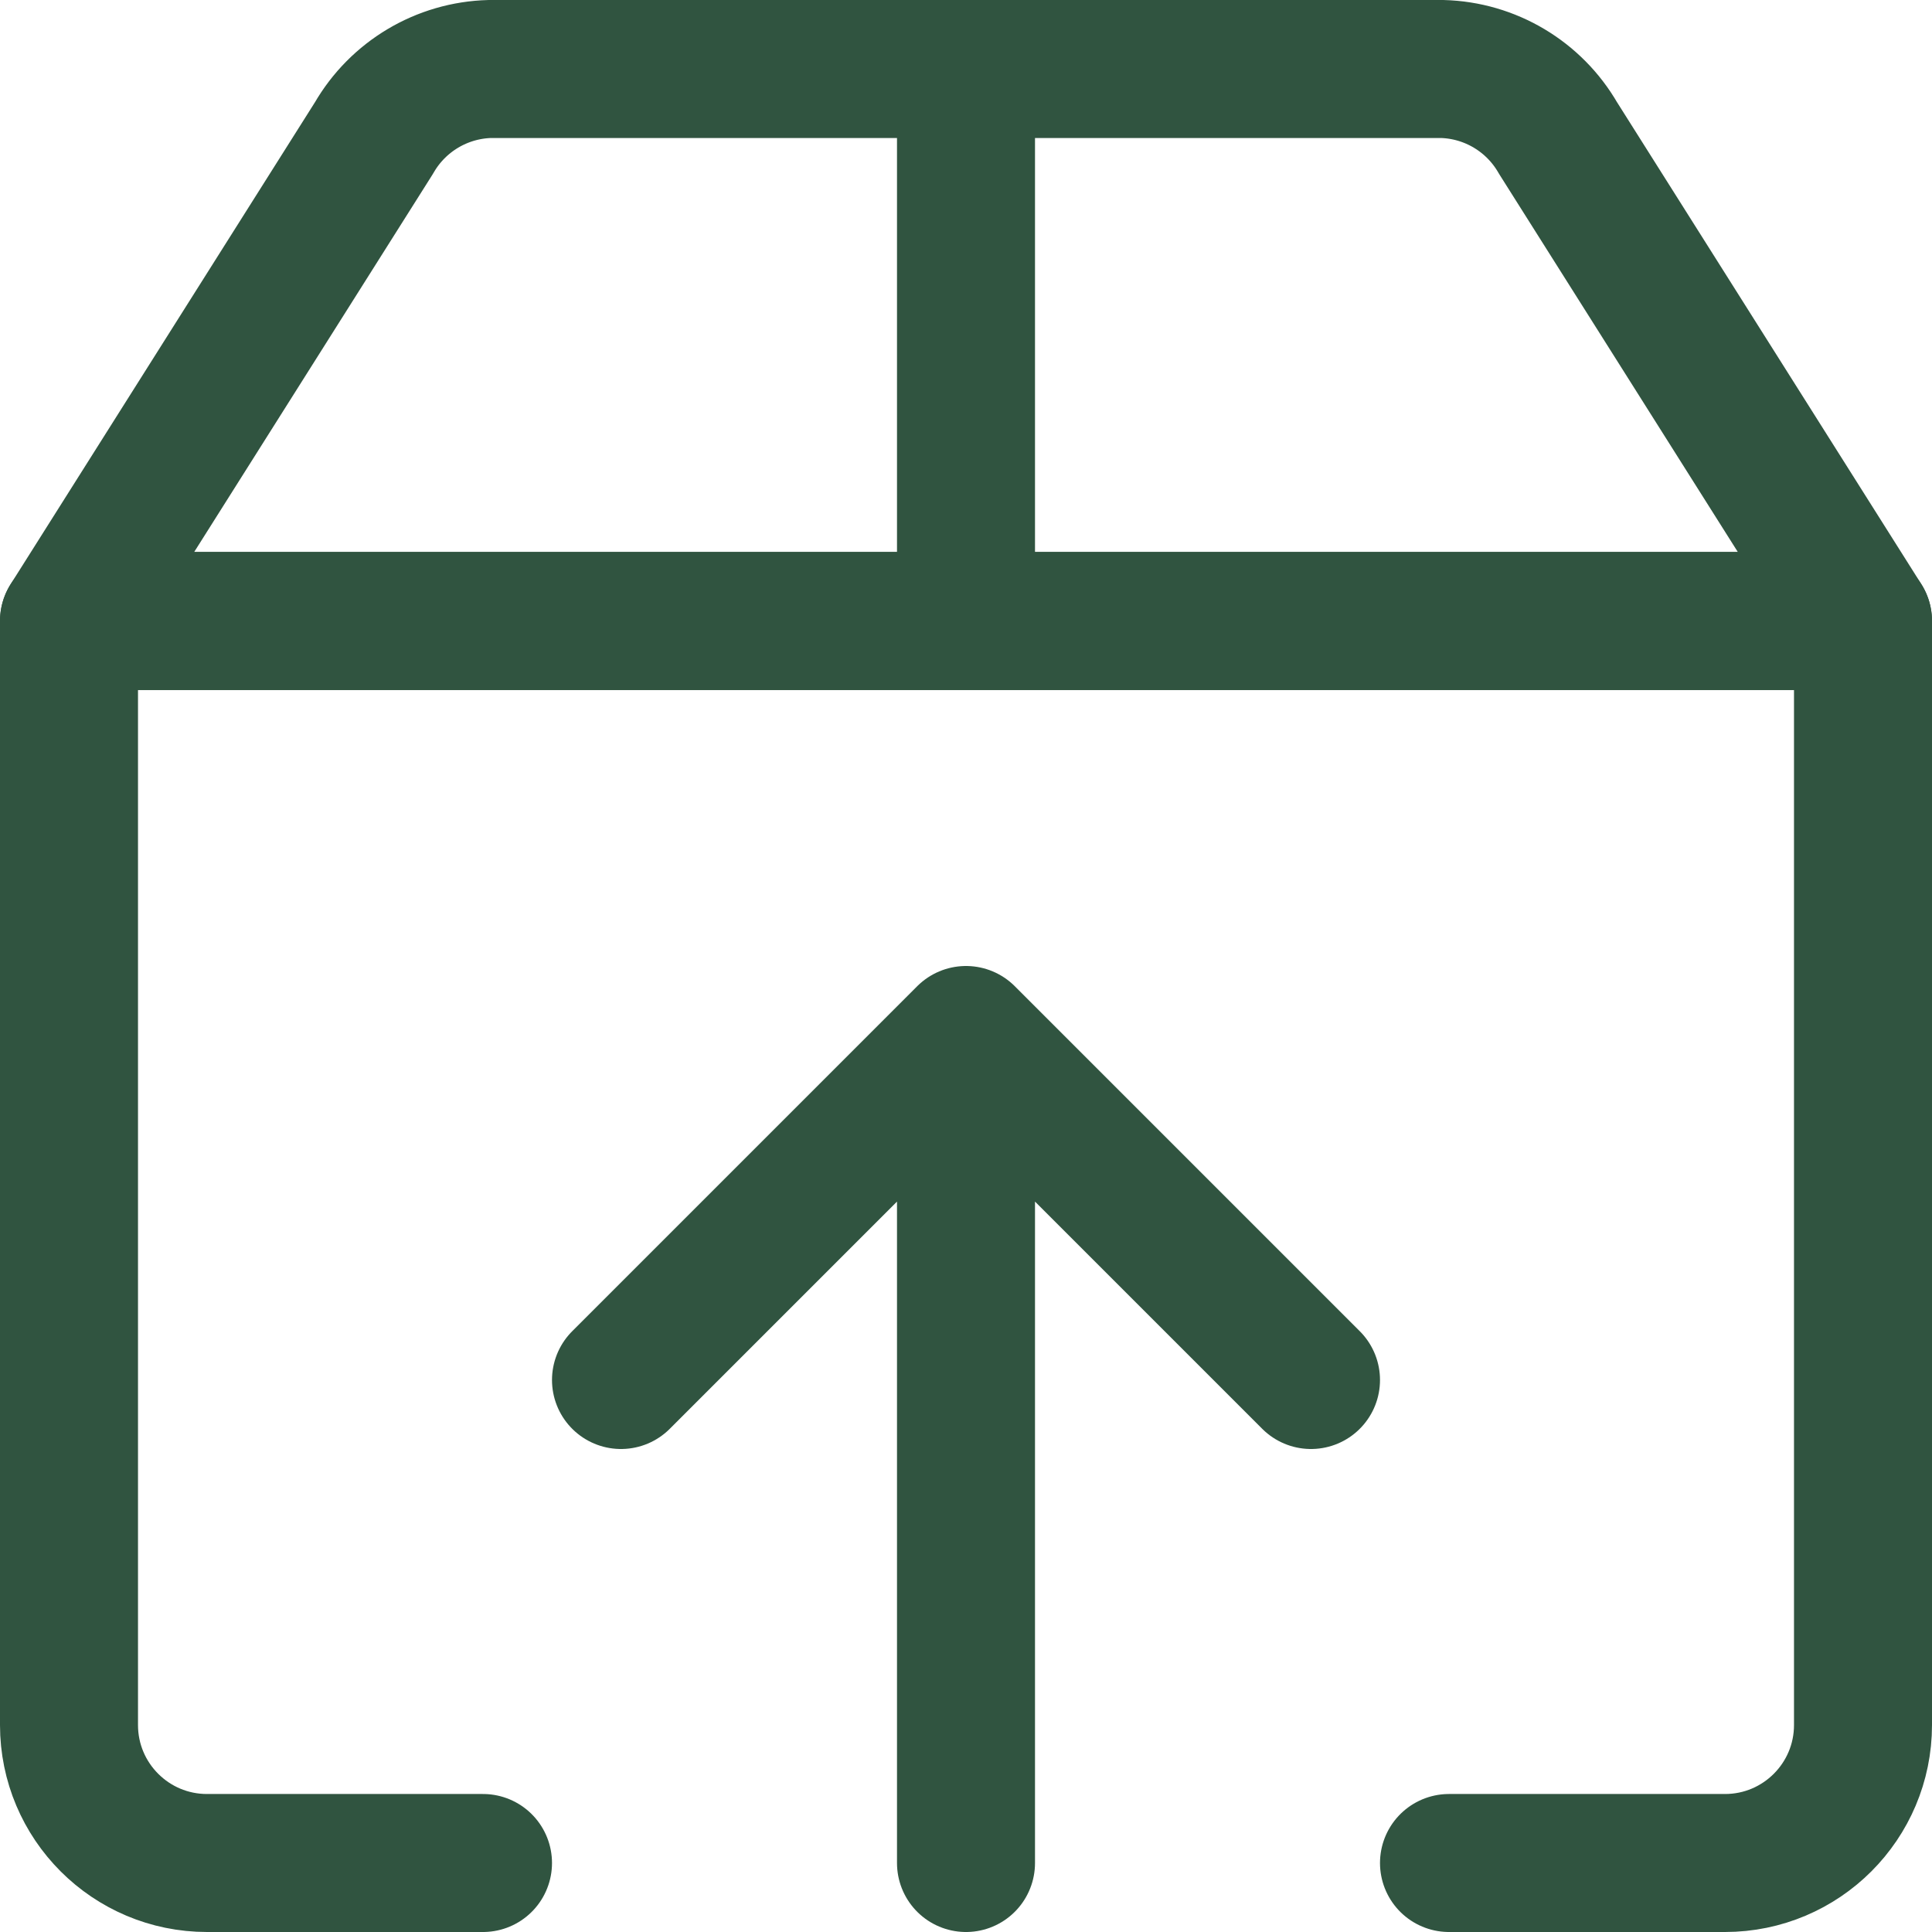
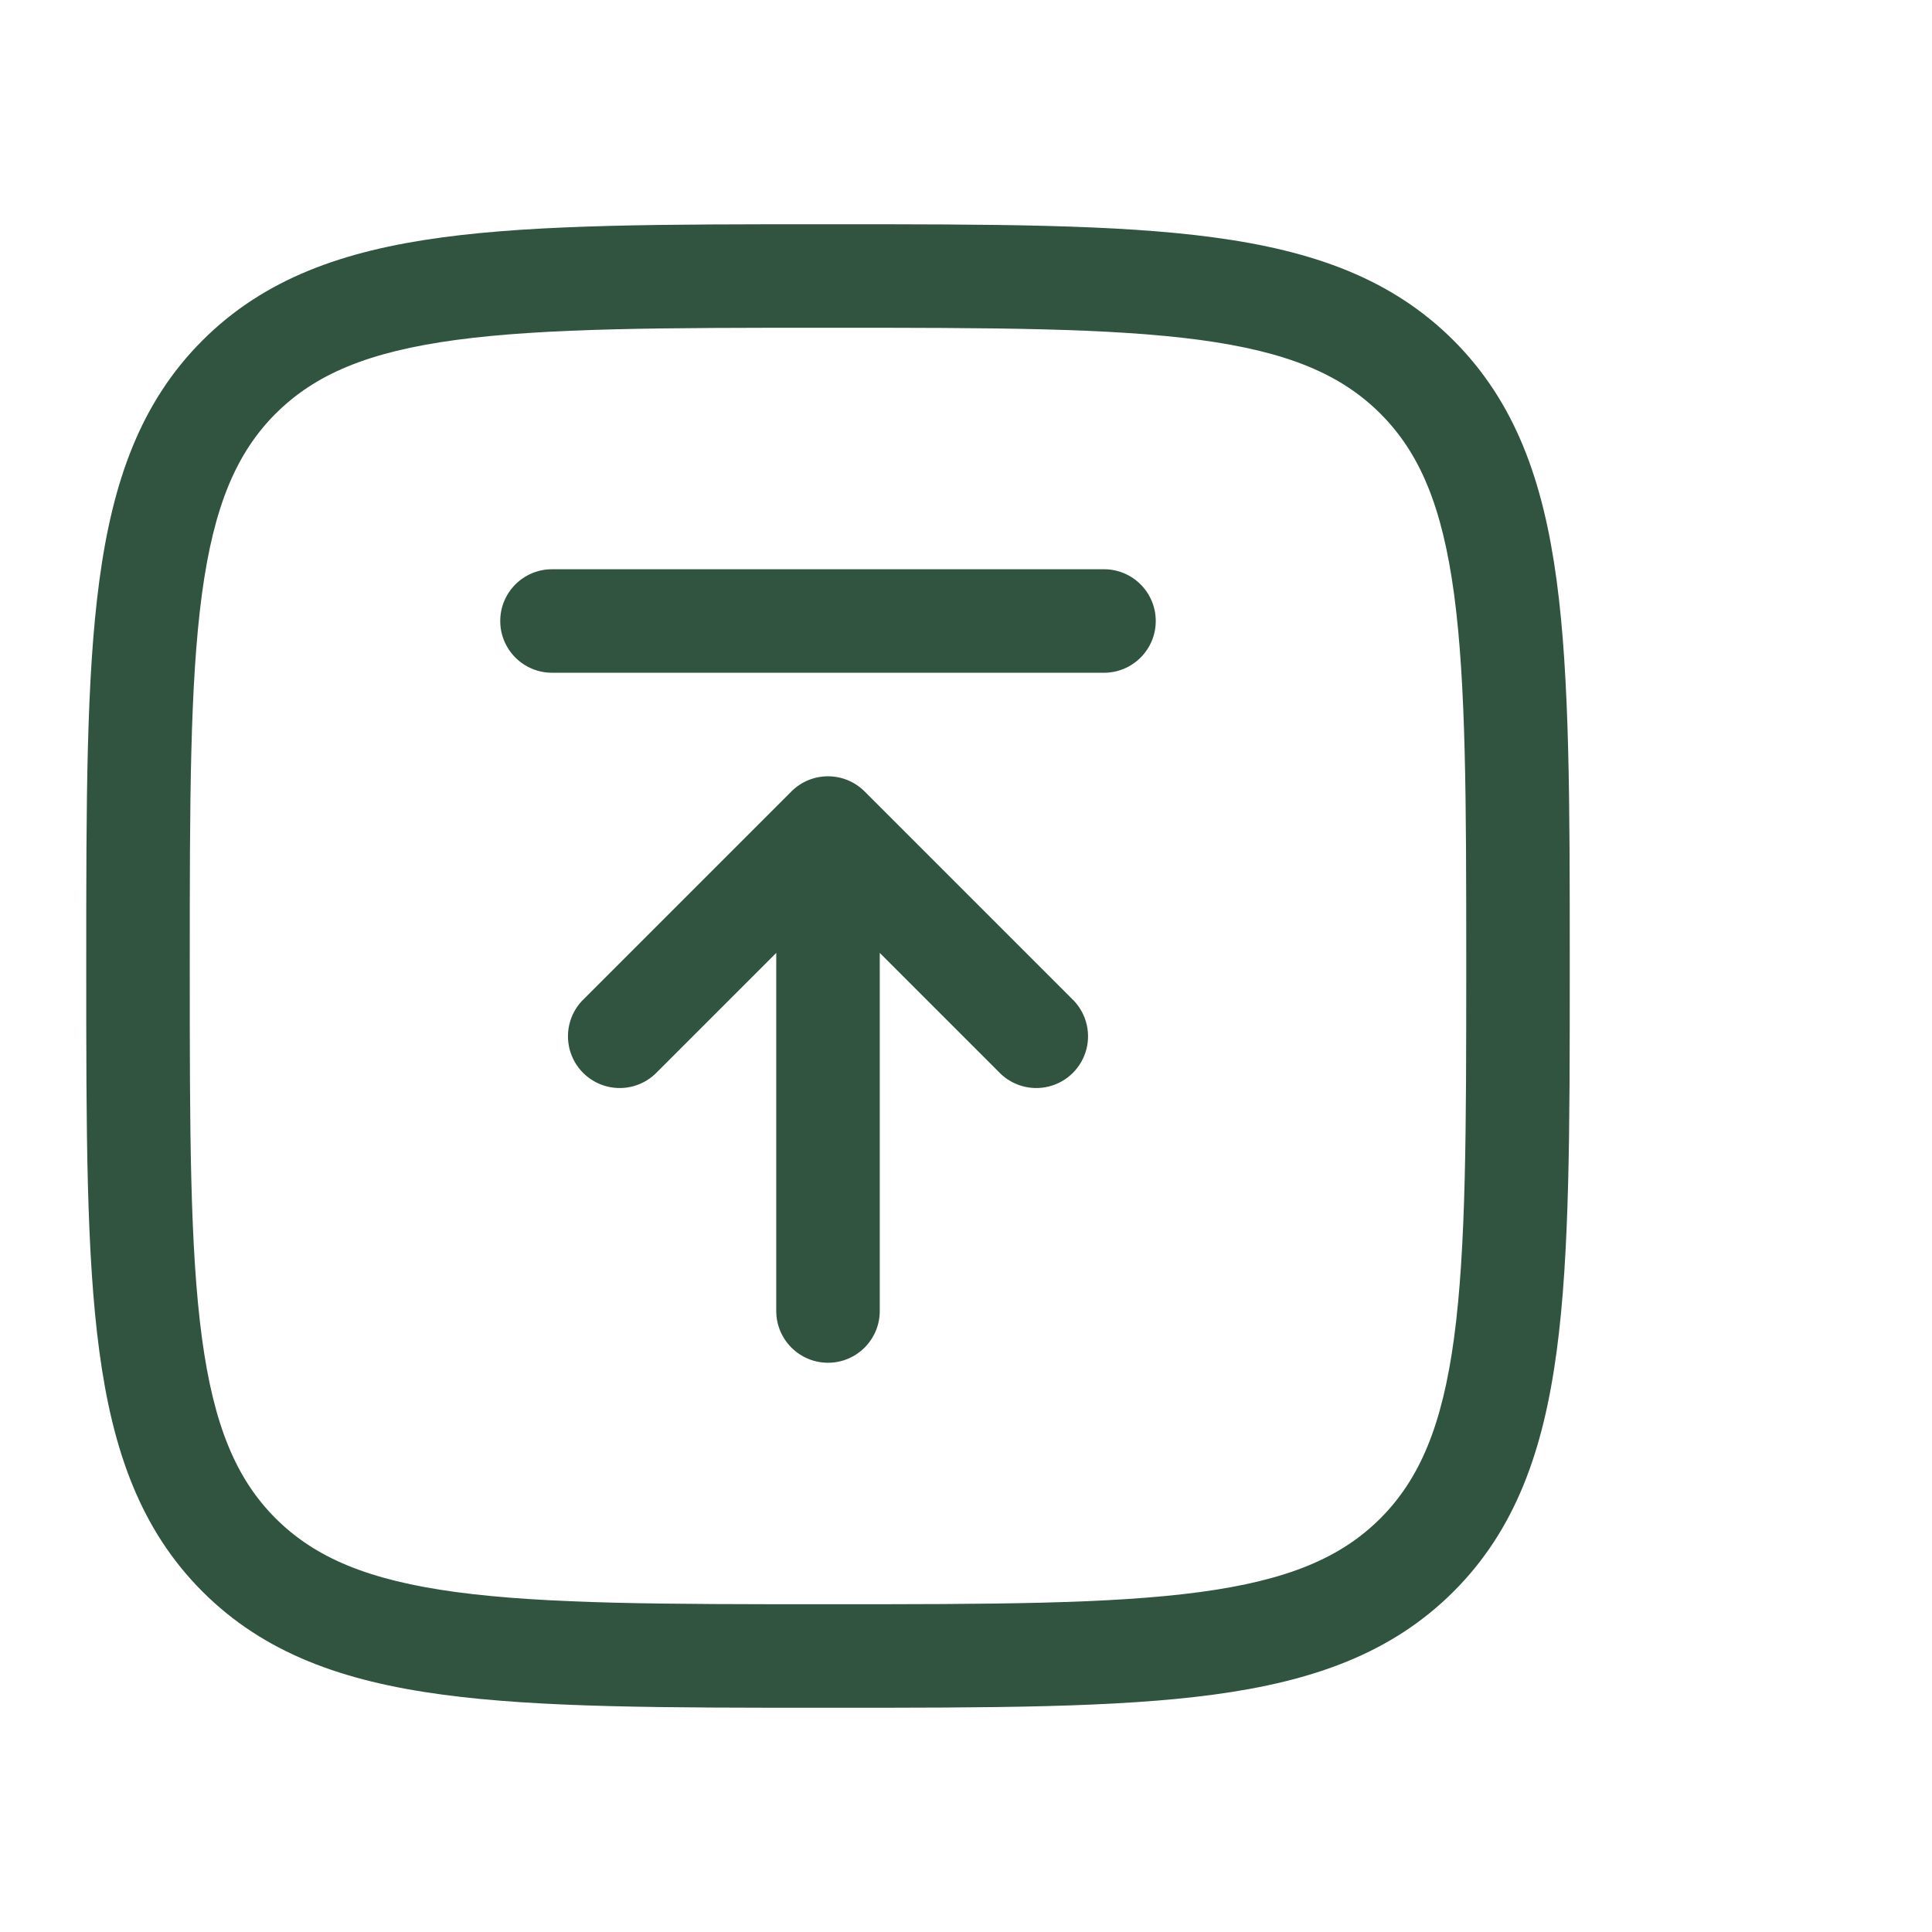
- <svg xmlns="http://www.w3.org/2000/svg" width="40" height="40" viewBox="0 0 14 14">
-   <g fill="none" stroke="#305440" stroke-linecap="round" stroke-linejoin="round">
-     <path d="M3.5 13.5h-2a1 1 0 0 1-1-1v-8h13v8a1 1 0 0 1-1 1h-2" />
-     <path d="M4.5 10L7 7.5L9.5 10M7 7.5v6M11.29 1a1 1 0 0 0-.84-.5h-6.9a1 1 0 0 0-.84.5L.5 4.5h13zM7 .5v4" />
-   </g>
+ <svg xmlns="http://www.w3.org/2000/svg" width="40" height="40" viewBox="0 0 28 24">
+   <path fill="#305440" d="M7.25 7c0 .414.336.75.75.75h8a.75.75 0 0 0 0-1.5H8a.75.75 0 0 0-.75.75M12 17.75a.75.75 0 0 0 .75-.75v-5.19l1.72 1.72a.75.75 0 1 0 1.06-1.06l-3-3a.75.75 0 0 0-1.06 0l-3 3a.75.75 0 1 0 1.06 1.06l1.72-1.72V17c0 .414.336.75.75.75" />
+   <path fill="#305440" fill-rule="evenodd" d="M11.943 1.25c-2.309 0-4.118 0-5.53.19c-1.444.194-2.584.6-3.479 1.494c-.895.895-1.3 2.035-1.494 3.48c-.19 1.411-.19 3.22-.19 5.529v.114c0 2.309 0 4.118.19 5.53c.194 1.444.6 2.584 1.494 3.479c.895.895 2.035 1.3 3.48 1.494c1.411.19 3.22.19 5.529.19h.114c2.309 0 4.118 0 5.53-.19c1.444-.194 2.584-.6 3.479-1.494c.895-.895 1.3-2.035 1.494-3.48c.19-1.411.19-3.22.19-5.529v-.114c0-2.309 0-4.118-.19-5.53c-.194-1.444-.6-2.584-1.494-3.479c-.895-.895-2.035-1.3-3.48-1.494c-1.411-.19-3.22-.19-5.529-.19zM3.995 3.995c.57-.57 1.34-.897 2.619-1.069c1.3-.174 3.008-.176 5.386-.176s4.086.002 5.386.176c1.279.172 2.05.5 2.62 1.069c.569.57.896 1.34 1.068 2.619c.174 1.3.176 3.008.176 5.386s-.002 4.086-.176 5.386c-.172 1.279-.5 2.05-1.069 2.62c-.57.569-1.34.896-2.619 1.068c-1.3.174-3.008.176-5.386.176s-4.086-.002-5.386-.176c-1.279-.172-2.05-.5-2.62-1.069c-.569-.57-.896-1.34-1.068-2.619c-.174-1.3-.176-3.008-.176-5.386s.002-4.086.176-5.386c.172-1.279.5-2.05 1.069-2.62" clip-rule="evenodd" />
</svg>
